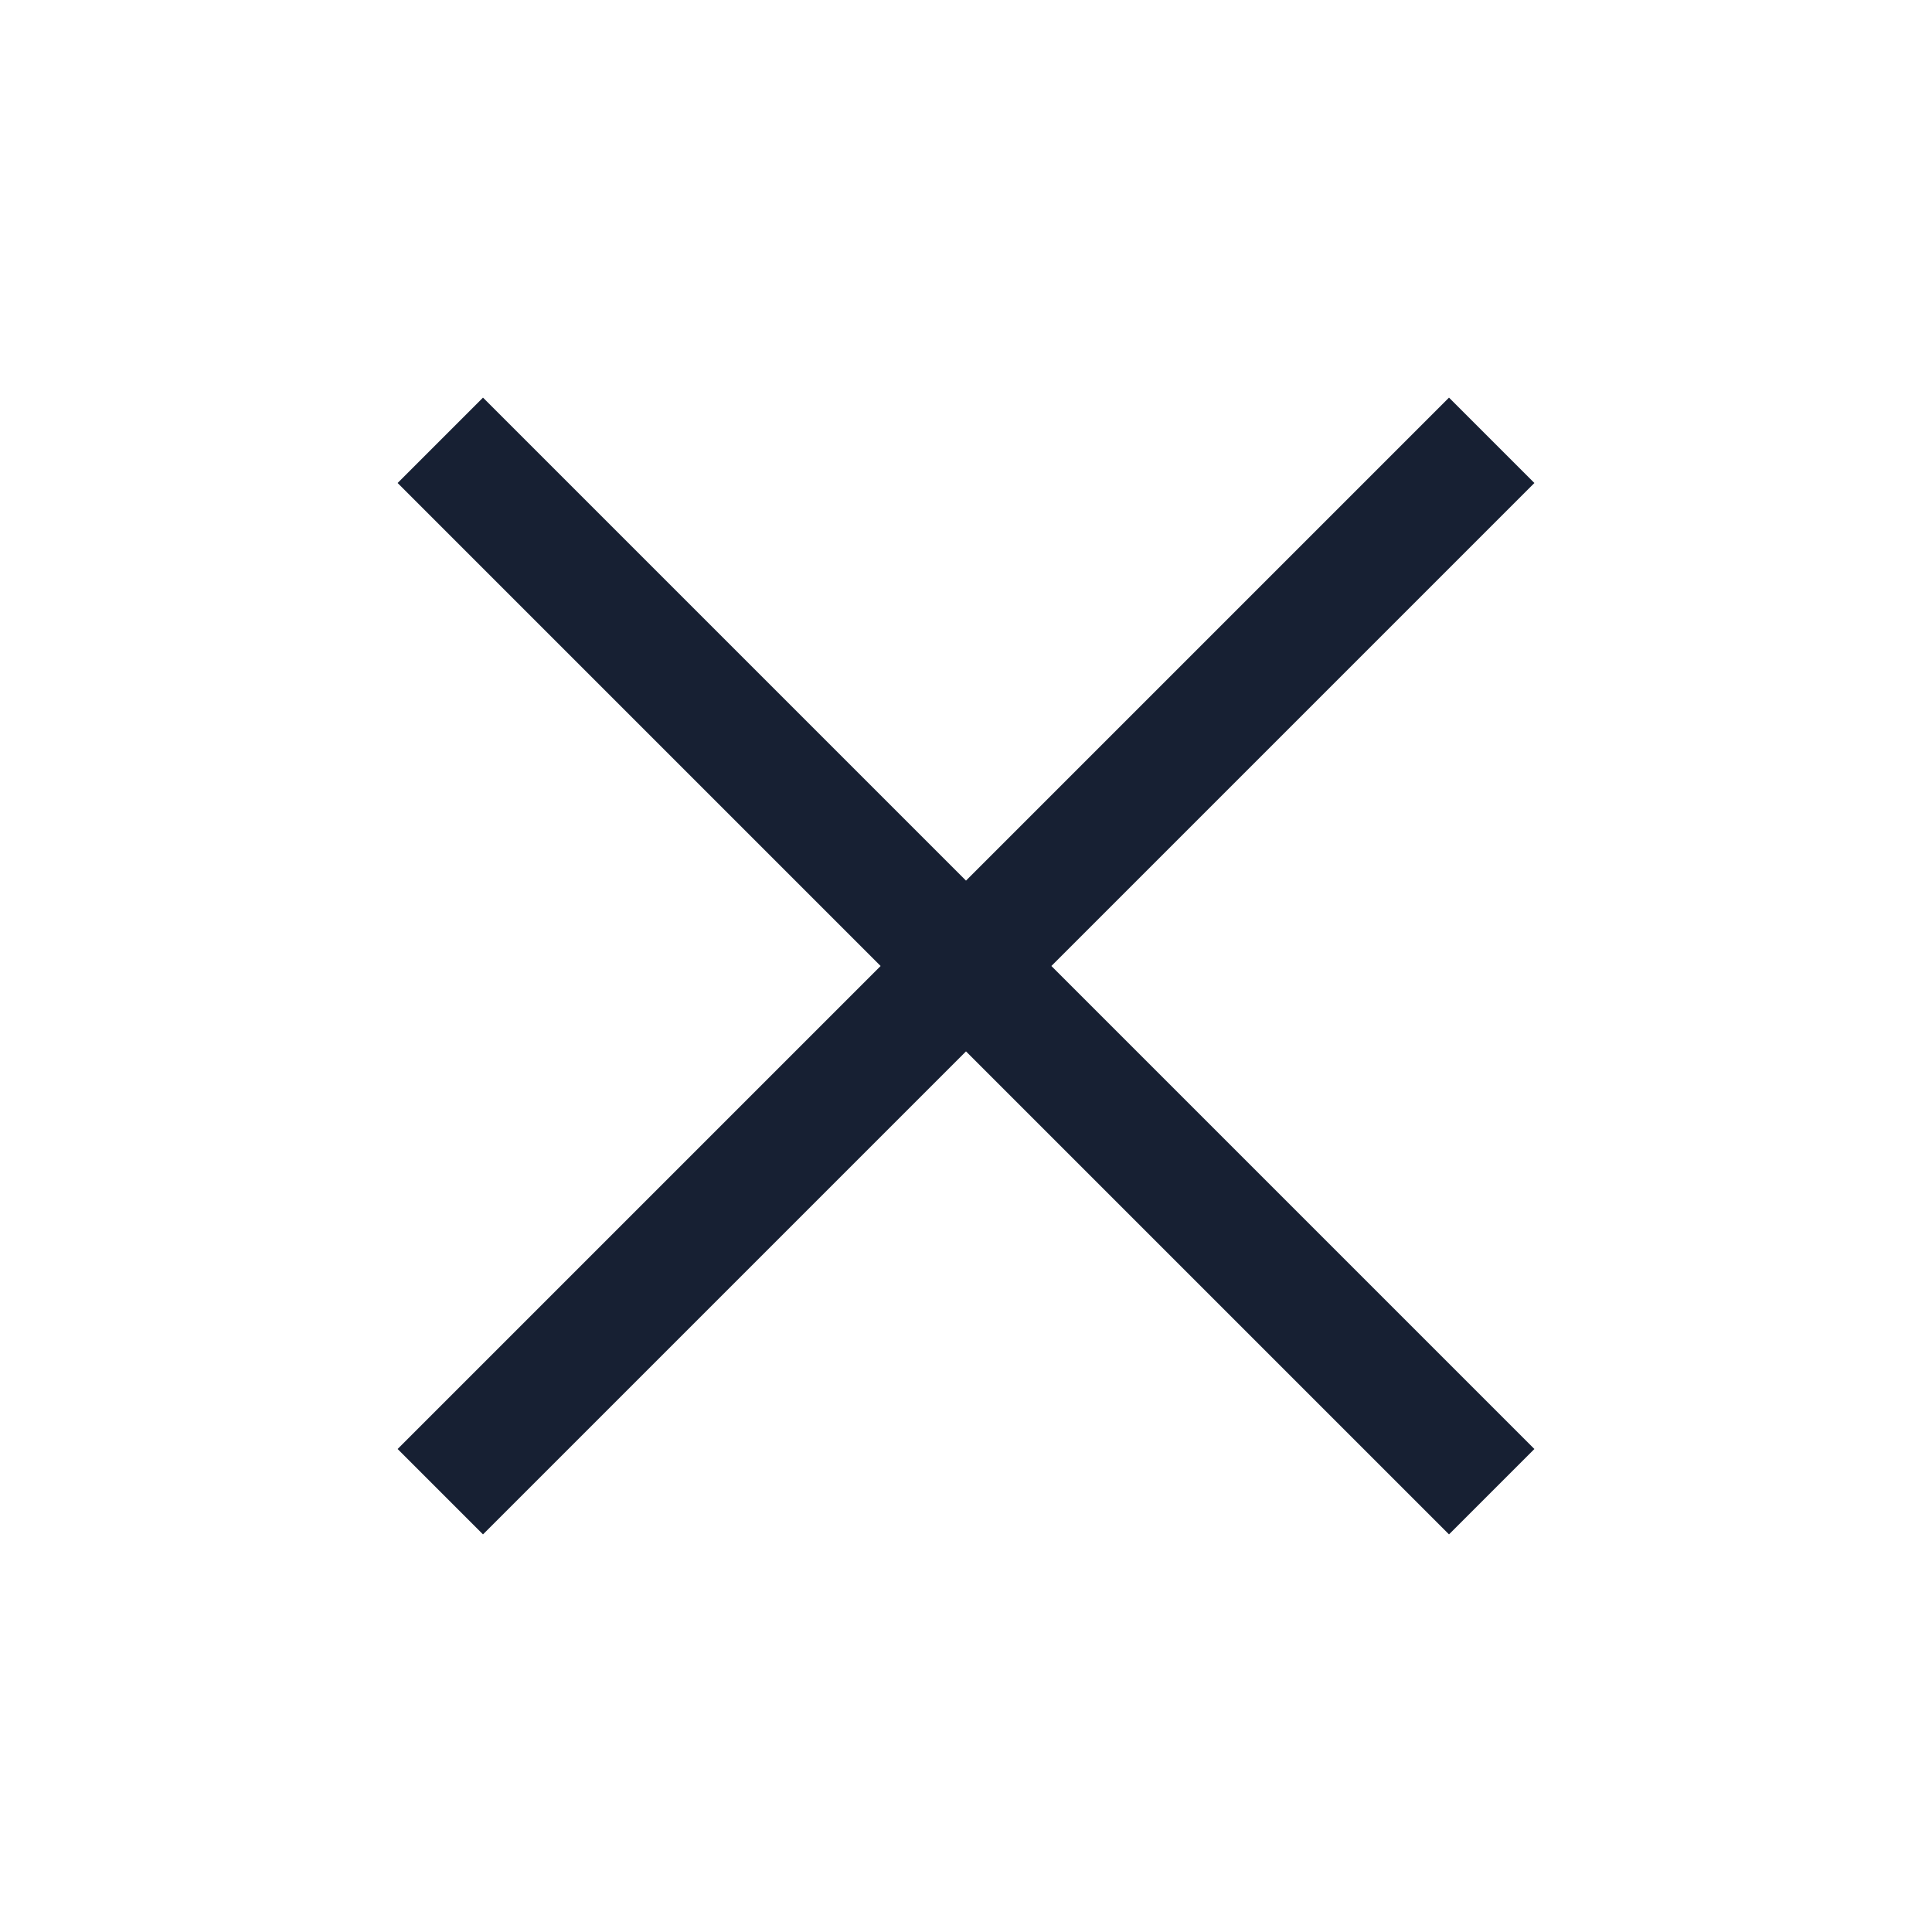
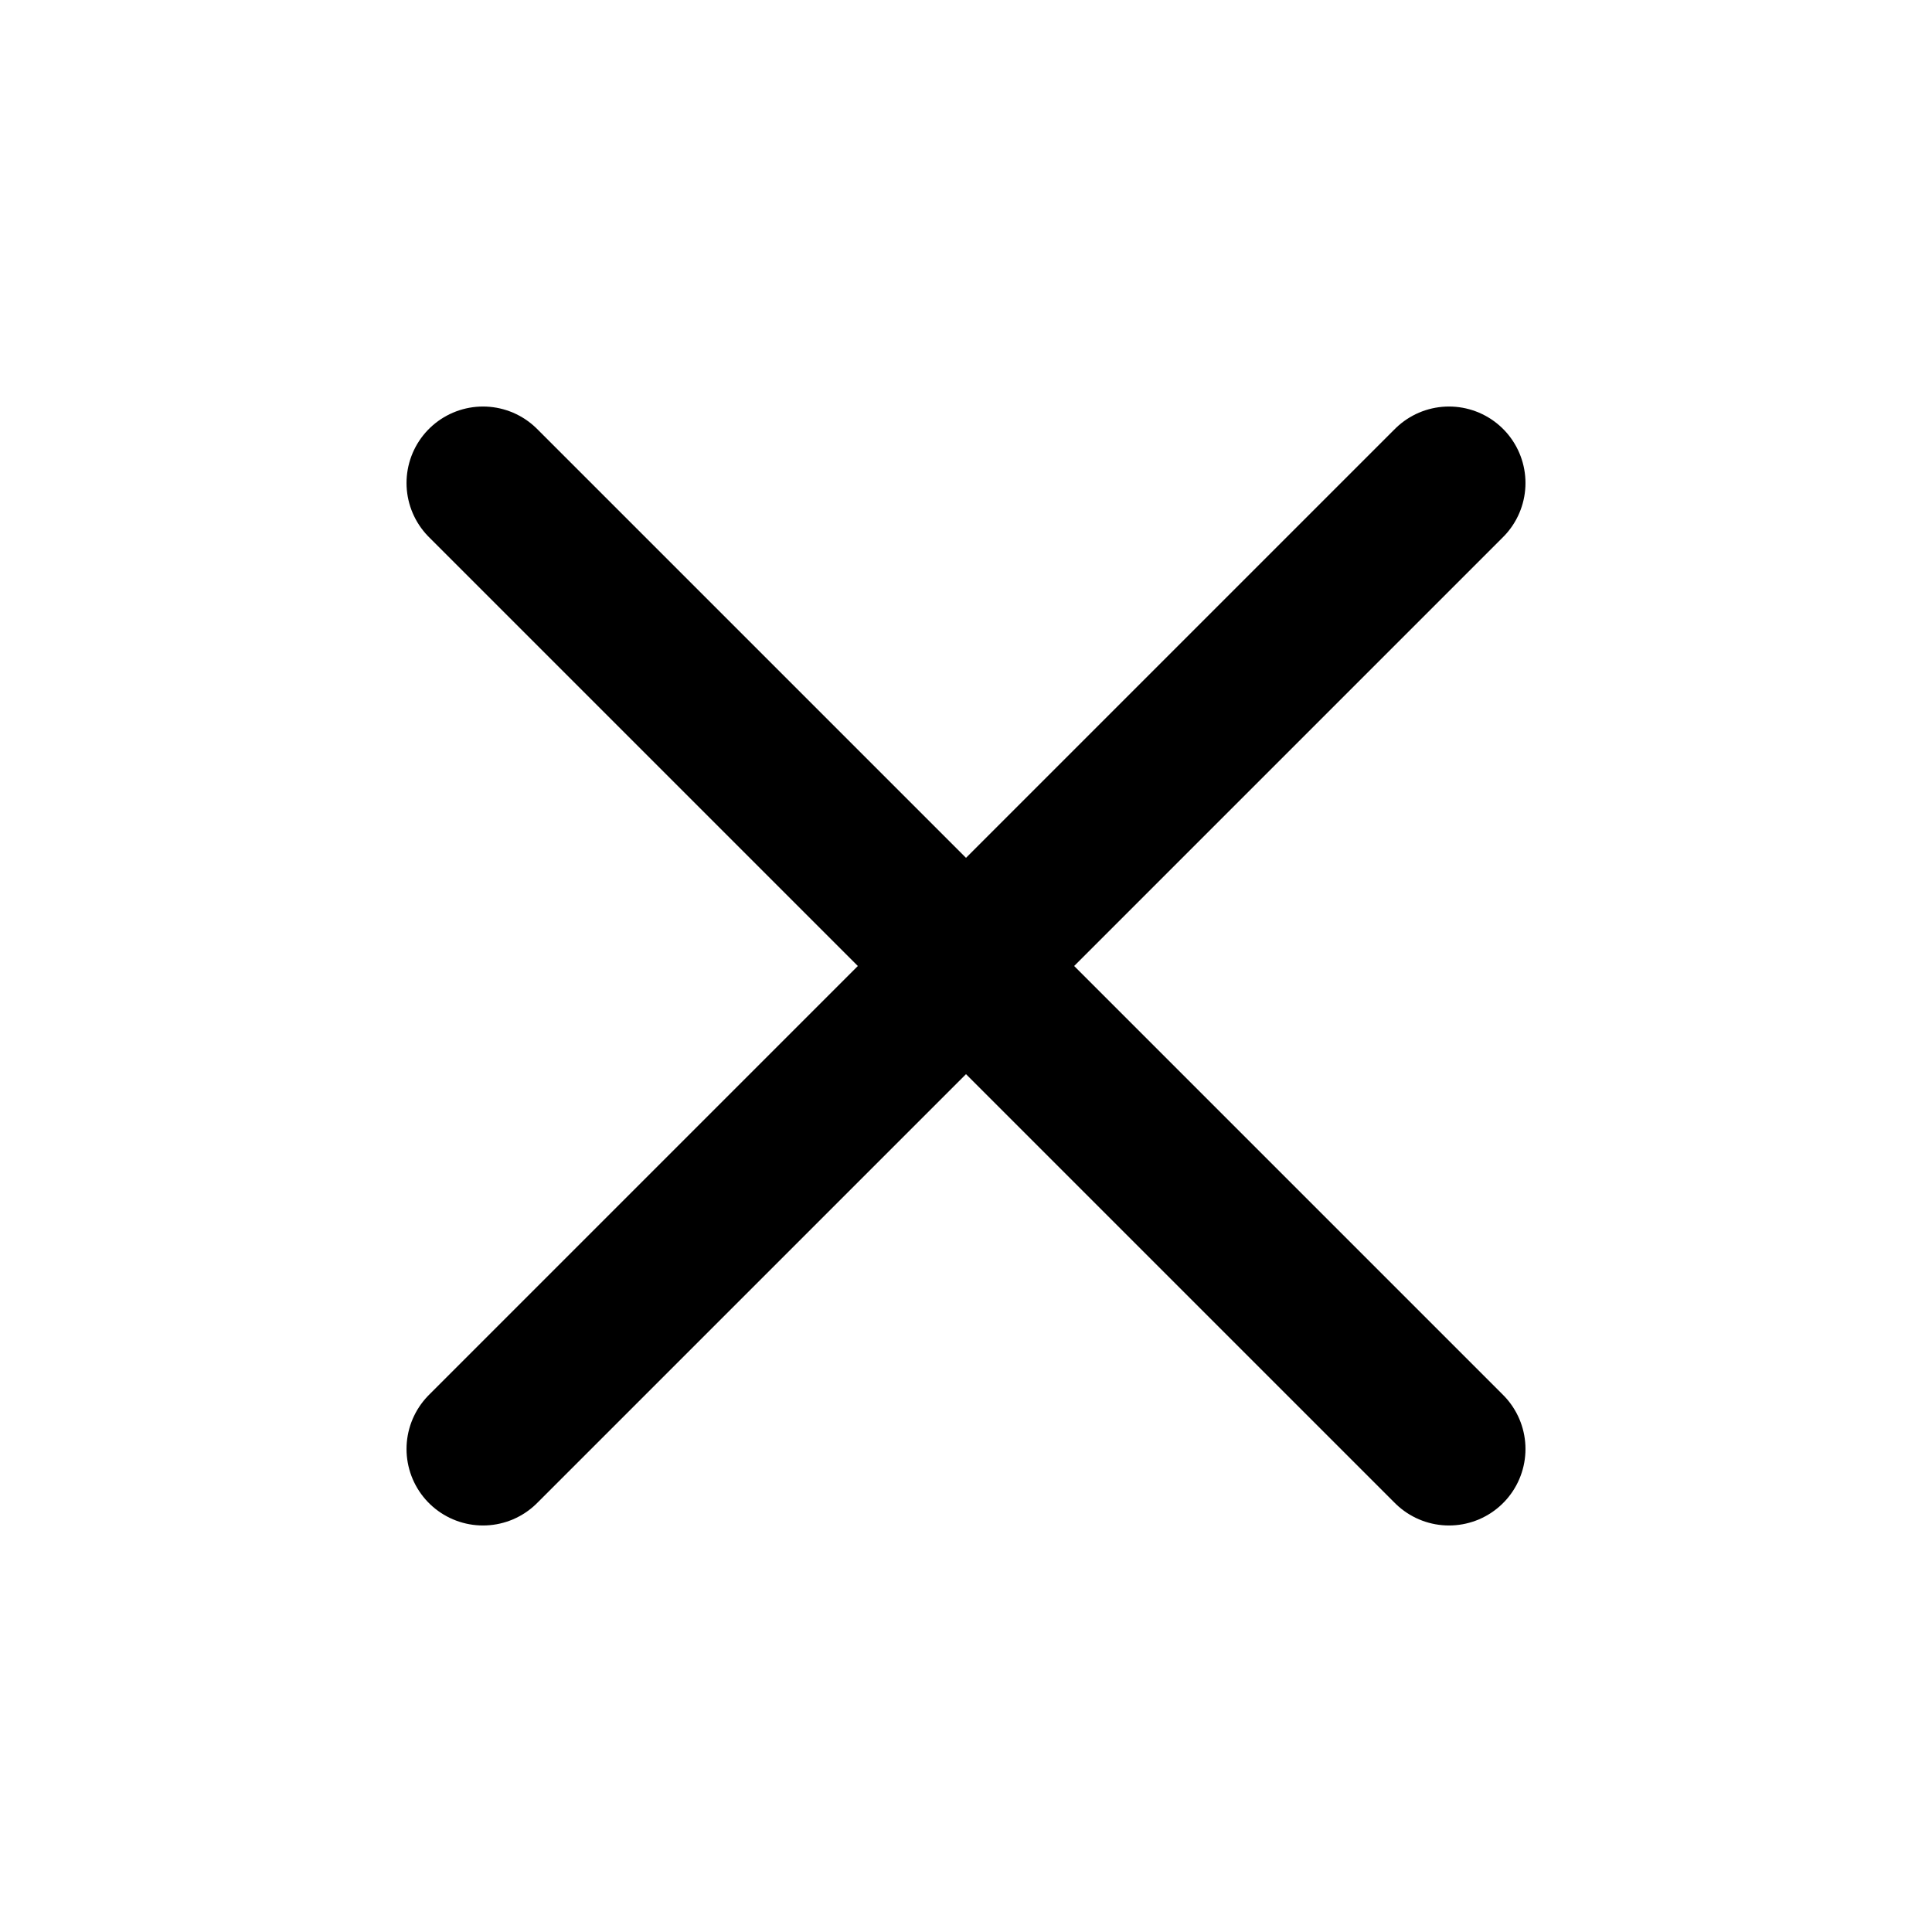
- <svg xmlns="http://www.w3.org/2000/svg" viewBox="0 0 24 24" fill="none" stroke="#172033" stroke-width="1.5" stroke-linecap="square" stroke-linejoin="miter">
+ <svg xmlns="http://www.w3.org/2000/svg" viewBox="0 0 24 24" fill="none" stroke="currentColor" stroke-width="1.9" stroke-linecap="round" stroke-linejoin="round">
  <path d="M6 6l12 12M18 6 6 18" />
</svg>
